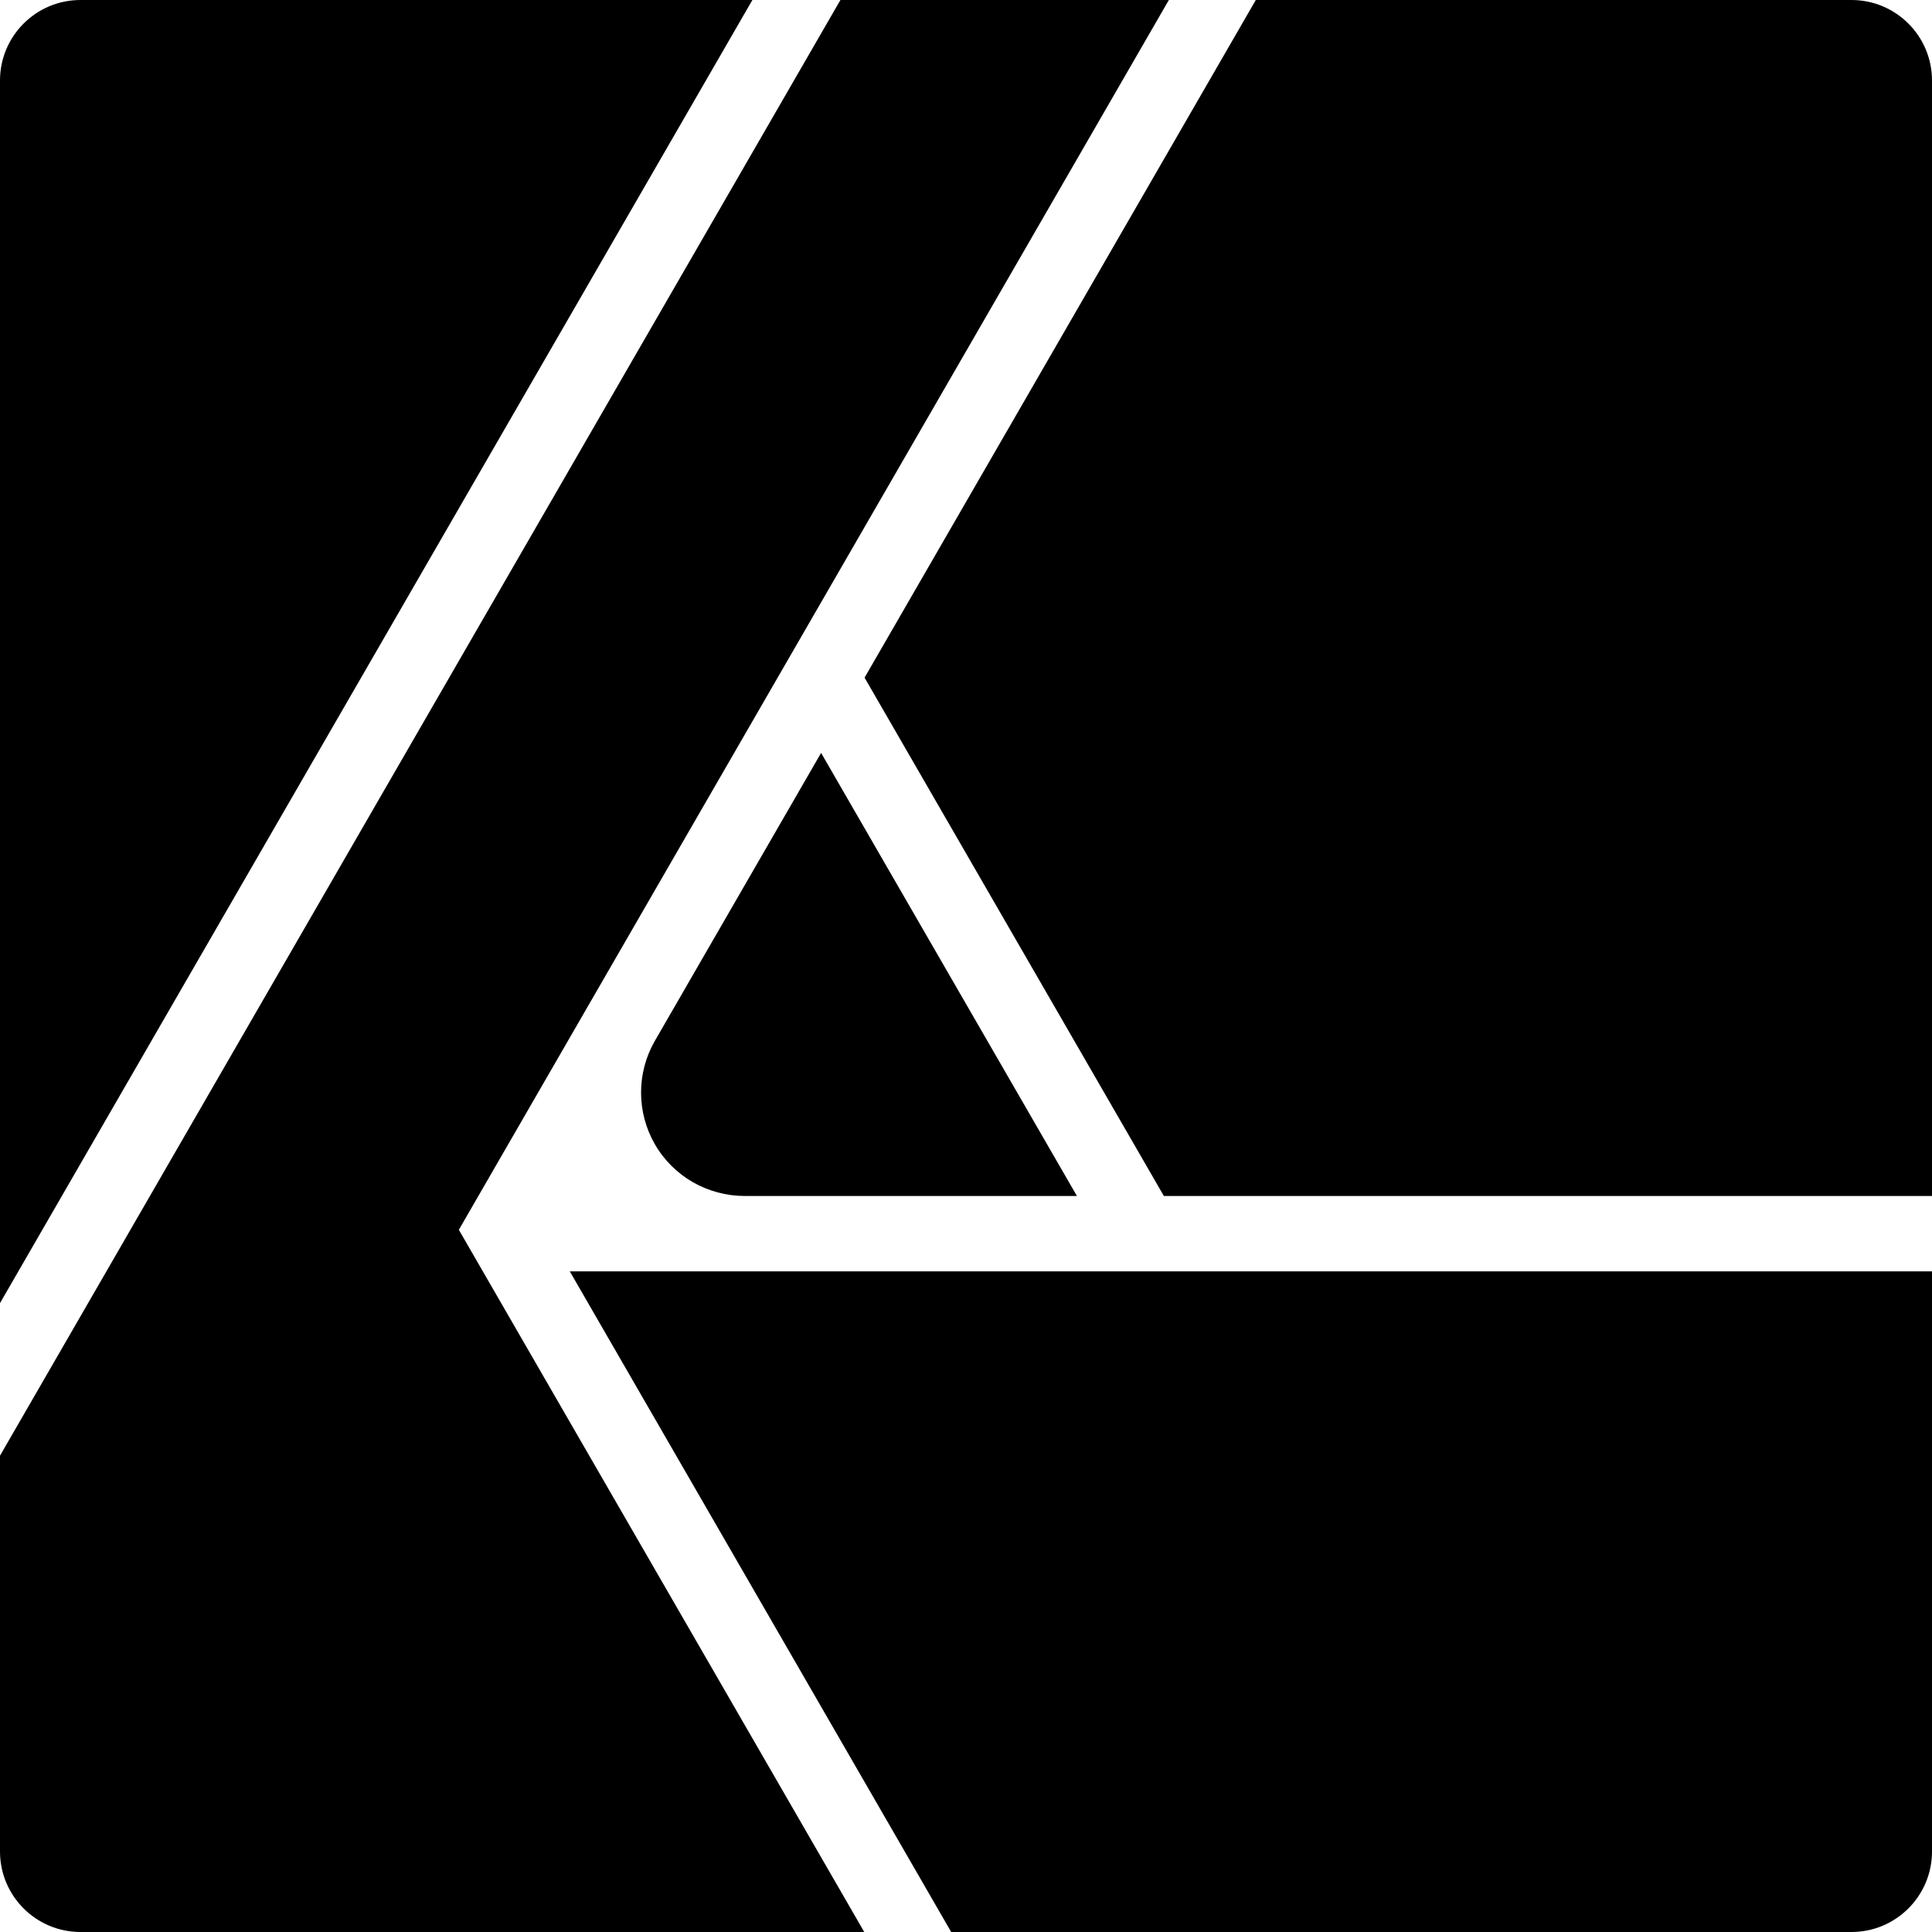
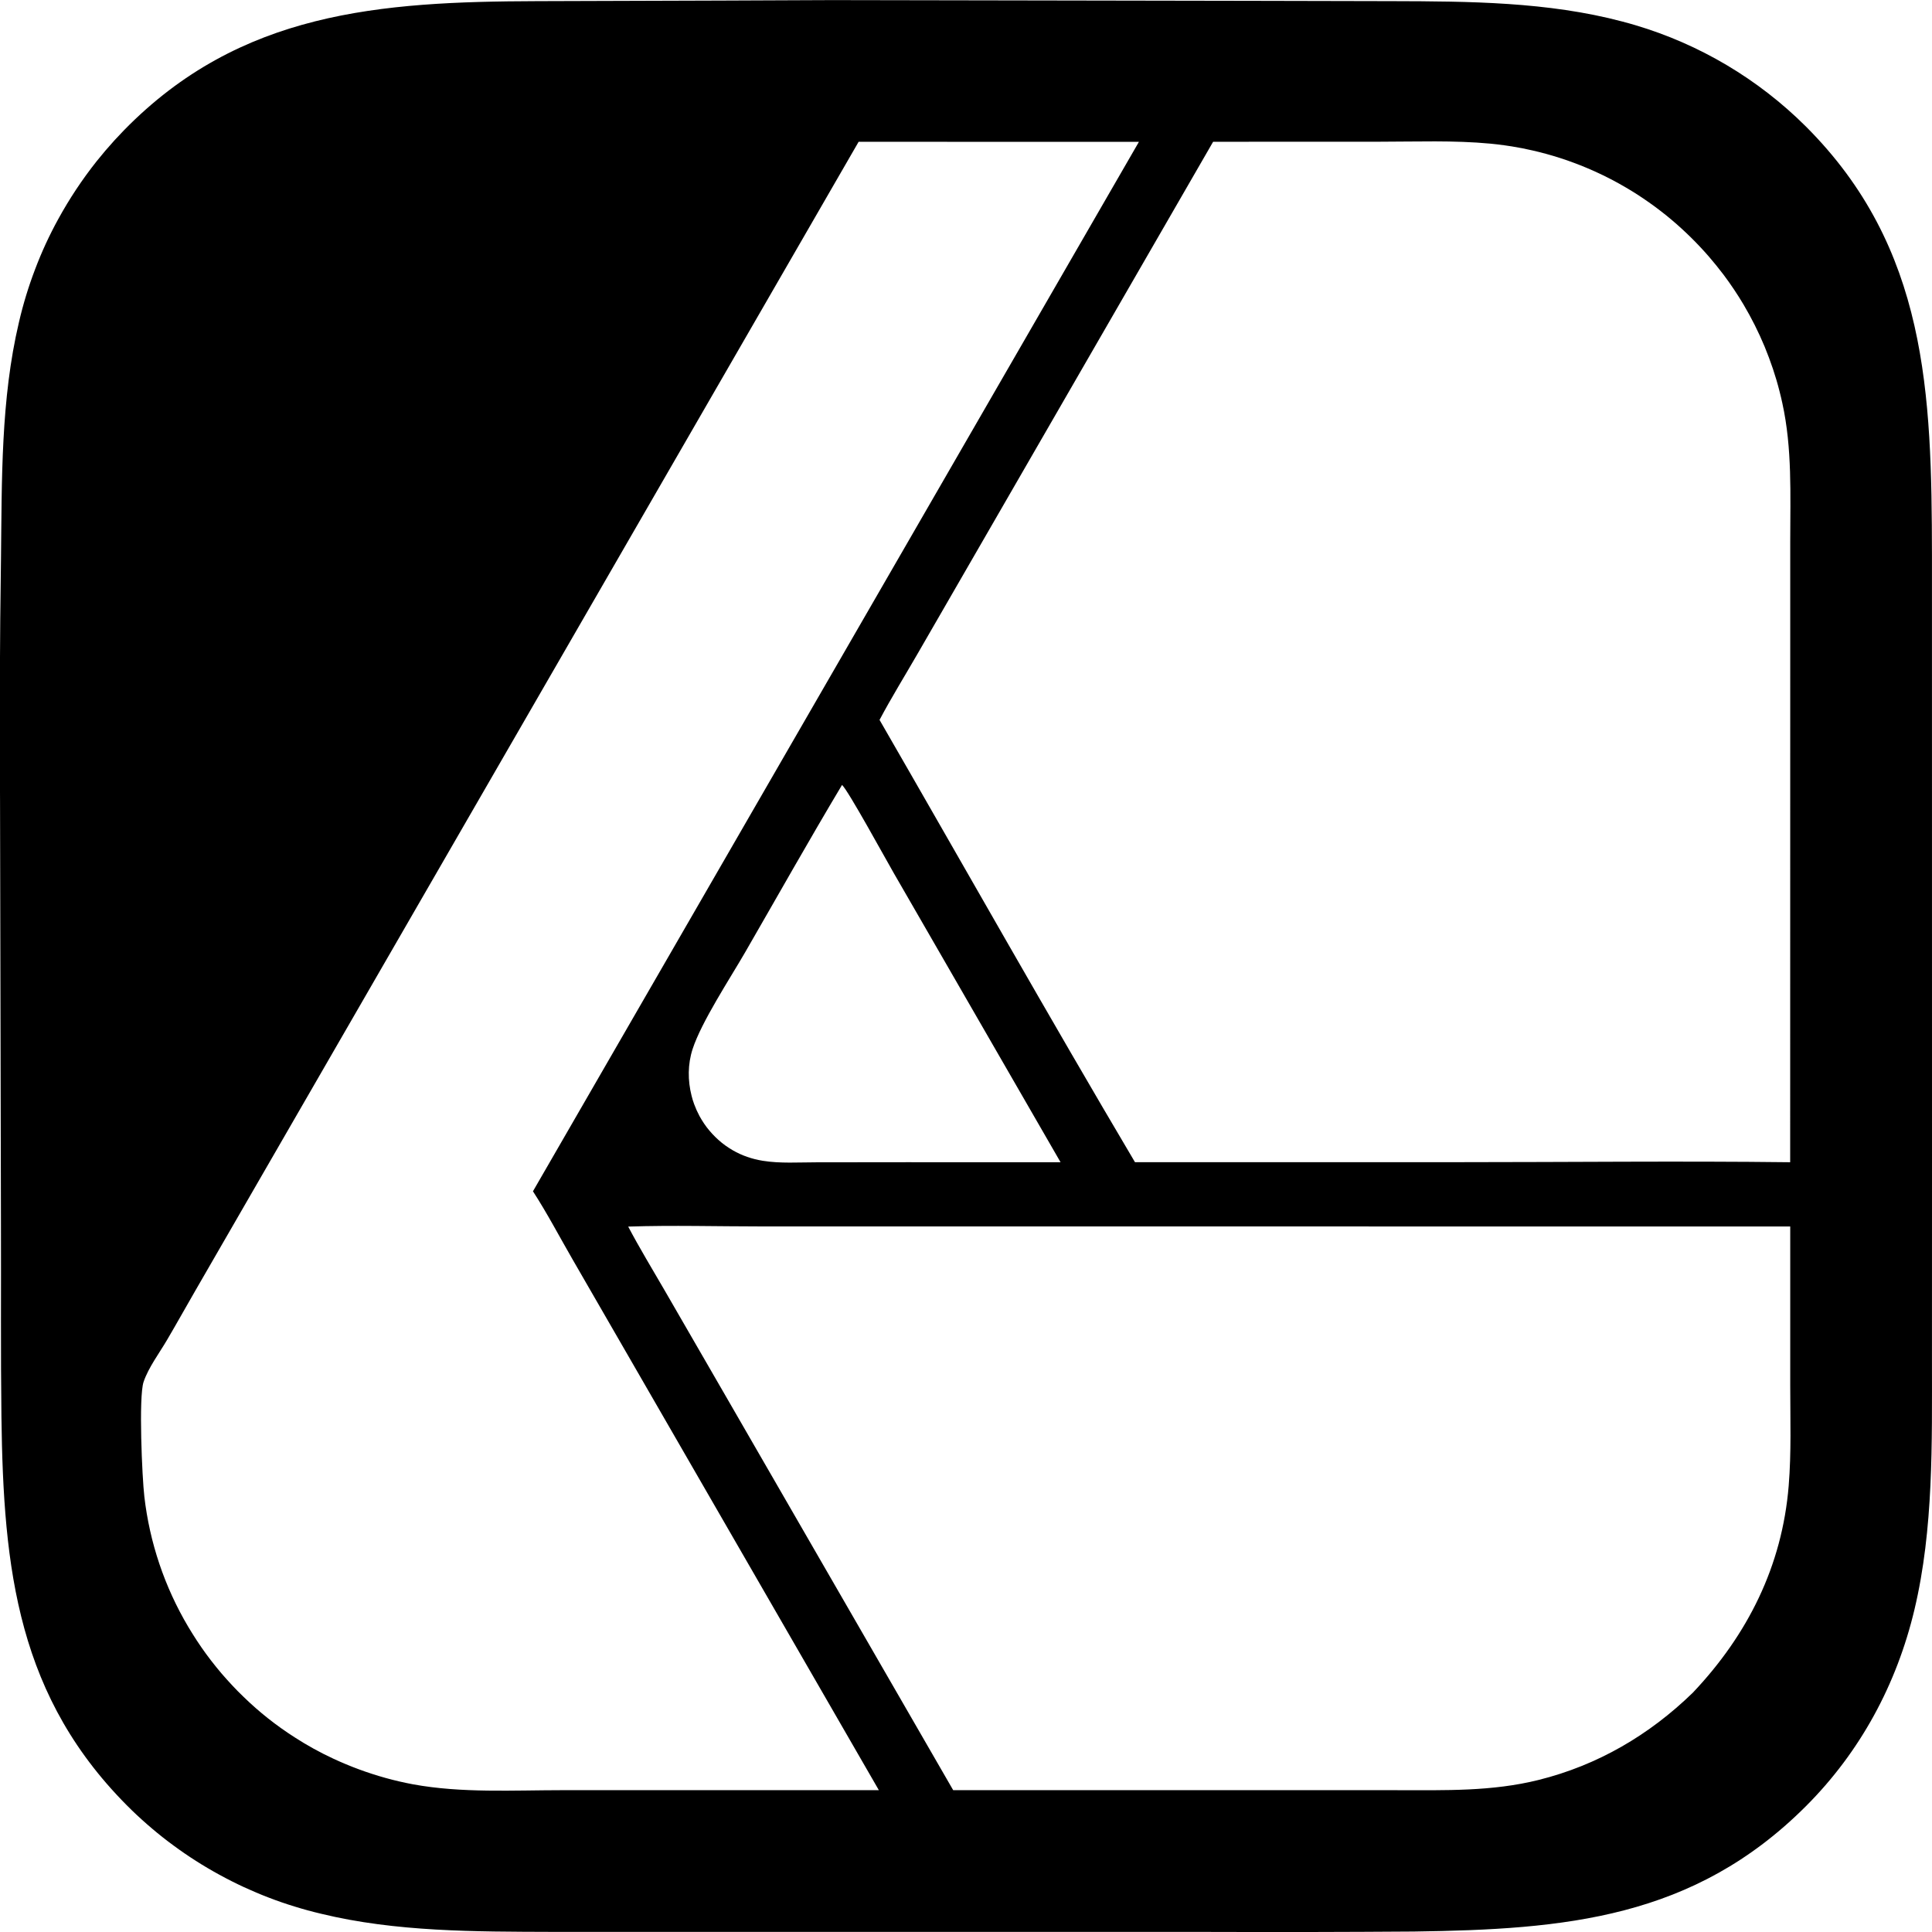
- <svg viewBox="0 0 24 24" width="24" height="24" data-reactroot="">
-   <path fill-rule="nonzero" d="M24,15.793 L24,23 C24,23.552 23.552,24 23,24 L11.816,24 L7.078,15.793 L24,15.793 Z M14.52,0 L5.7,15.277 L10.736,24 L1,24 C0.448,24 2.04643073e-12,23.552 2.04636308e-12,23 L2.04636308e-12,18.083 L10.44,0 L14.52,0 Z M9.347,-0.001 L-0,16.188 L2.15027995e-12,1 C2.1502123e-12,0.448 0.448,1.5286817e-13 1,1.52766688e-13 L9.347,-0.001 Z M10.2,9.353 L13.378,14.857 L9.253,14.857 C8.792,14.857 8.367,14.615 8.136,14.216 C7.906,13.818 7.906,13.326 8.136,12.928 C8.234,12.758 8.335,12.583 8.437,12.407 L8.641,12.053 C9.426,10.694 10.2,9.353 10.2,9.353 Z M23,0 C23.552,-1.08246745e-15 24,0.448 24,1 L24,14.857 L14.458,14.857 L10.74,8.418 L15.6,0 L23,0 Z" />
+ <svg xmlns="http://www.w3.org/2000/svg" xml:space="preserve" style="fill-rule:evenodd;clip-rule:evenodd;stroke-linejoin:round;stroke-miterlimit:2" viewBox="0 0 100 100">
+   <path d="m37.335.029 5.743-.024 21.73.038 7.256.016c3.962.01 8.054.033 11.908 1.056.223.058.445.12.666.186a20.95 20.95 0 0 1 8.826 5.238c6.304 6.291 6.521 13.818 6.534 22.202L100 60.577l-.002 9.84c-.001 4.273.089 8.711-.906 12.894-.919 3.867-2.802 7.362-5.62 10.179-5.82 5.819-12.466 6.378-20.291 6.486-3.509.025-7.018.032-10.528.02H37.28l-8.714-.002c-3.969-.013-8.074.004-11.952-.94a20.138 20.138 0 0 1-1.361-.371 19.457 19.457 0 0 1-1.334-.46 20.69 20.69 0 0 1-2.56-1.185 20.624 20.624 0 0 1-2.379-1.516 19.348 19.348 0 0 1-1.108-.874c-.18-.152-.357-.307-.531-.465a18.044 18.044 0 0 1-.516-.482C.891 87.913.176 81.217.074 73.334c-.043-3.312-.013-6.627-.025-9.94L.002 41.458c-.029-4.183-.013-8.365.049-12.547.048-4.075-.013-8.24.929-12.229a20.807 20.807 0 0 1 .836-2.742 20.131 20.131 0 0 1 1.201-2.604 21.26 21.26 0 0 1 1.981-2.985 21.975 21.975 0 0 1 .931-1.092c.161-.176.325-.35.492-.521C12.426.597 19.661.083 27.8.059l9.535-.03Zm6.249 40.599c-1.711 2.862-3.348 5.774-5.015 8.662-.776 1.345-2.266 3.607-2.721 5.012-.253.781-.254 1.622-.052 2.416a4.145 4.145 0 0 0 .133.433 4.864 4.864 0 0 0 .279.62 5.507 5.507 0 0 0 .236.386c.043.063.087.124.132.185a4.918 4.918 0 0 0 .615.664 4.041 4.041 0 0 0 .353.284 5.537 5.537 0 0 0 .38.246c.483.28 1.007.457 1.557.546.899.146 1.871.079 2.781.079l4.675-.005 7.958.002-8.625-14.952c-.436-.754-2.368-4.293-2.686-4.578Zm19.207-33.29L51.318 27.215l-3.827 6.629c-.655 1.135-1.352 2.261-1.966 3.418 4.402 7.63 8.732 15.315 13.222 22.894l16.71-.002c5.732 0 11.471-.065 17.202.003l.003-25.17v-6.993c.001-2.381.107-4.787-.409-7.129-.043-.2-.09-.398-.141-.596a15.736 15.736 0 0 0-.345-1.176 18.815 18.815 0 0 0-.429-1.149 17.364 17.364 0 0 0-1.098-2.189 17.43 17.43 0 0 0-1.023-1.528 19.546 19.546 0 0 0-.771-.953 17.709 17.709 0 0 0-1.922-1.894l-.284-.235a20.71 20.71 0 0 0-.584-.45 20.552 20.552 0 0 0-.603-.425 14.847 14.847 0 0 0-.62-.399 20.361 20.361 0 0 0-.638-.372 16.678 16.678 0 0 0-1.657-.805 16.346 16.346 0 0 0-.686-.271 14.344 14.344 0 0 0-.697-.242 15.794 15.794 0 0 0-.707-.211 14.32 14.32 0 0 0-.715-.18 15.453 15.453 0 0 0-1.086-.213 21.239 21.239 0 0 0-.73-.102 14.7 14.7 0 0 0-.367-.039c-1.895-.18-3.831-.101-5.734-.101l-8.625.003Zm-18.349.001L17.154 54.604l-7.062 12.232c-.485.84-.958 1.69-1.45 2.526-.401.683-.956 1.419-1.21 2.164-.263.775-.076 4.96.039 5.934a17.038 17.038 0 0 0 2.273 6.744 21.538 21.538 0 0 0 .447.715 16.41 16.41 0 0 0 .995 1.36 14.087 14.087 0 0 0 .547.642c.093.105.188.209.285.311a13.963 13.963 0 0 0 .592.6 16.585 16.585 0 0 0 2.64 2.091 16.428 16.428 0 0 0 2.004 1.106 17.5 17.5 0 0 0 2.713 1c.466.129.936.238 1.41.327 2.533.463 5.185.303 7.75.303h10.589l5.774.001-11.758-20.376-4.098-7.101c-.675-1.168-1.315-2.391-2.048-3.522L58.95 7.342l-14.508-.003ZM32.515 63.488c.588 1.116 1.25 2.201 1.881 3.292l3.292 5.697 11.649 20.182 17.478-.001 5.523.002c2.462.001 4.884.071 7.295-.529 3.057-.76 5.734-2.325 7.987-4.517 2.837-2.994 4.624-6.557 4.962-10.71.141-1.721.08-3.466.08-5.192v-8.229l-39.597-.003H39.441c-2.302 0-4.627-.068-6.926.008Z" />
</svg>
